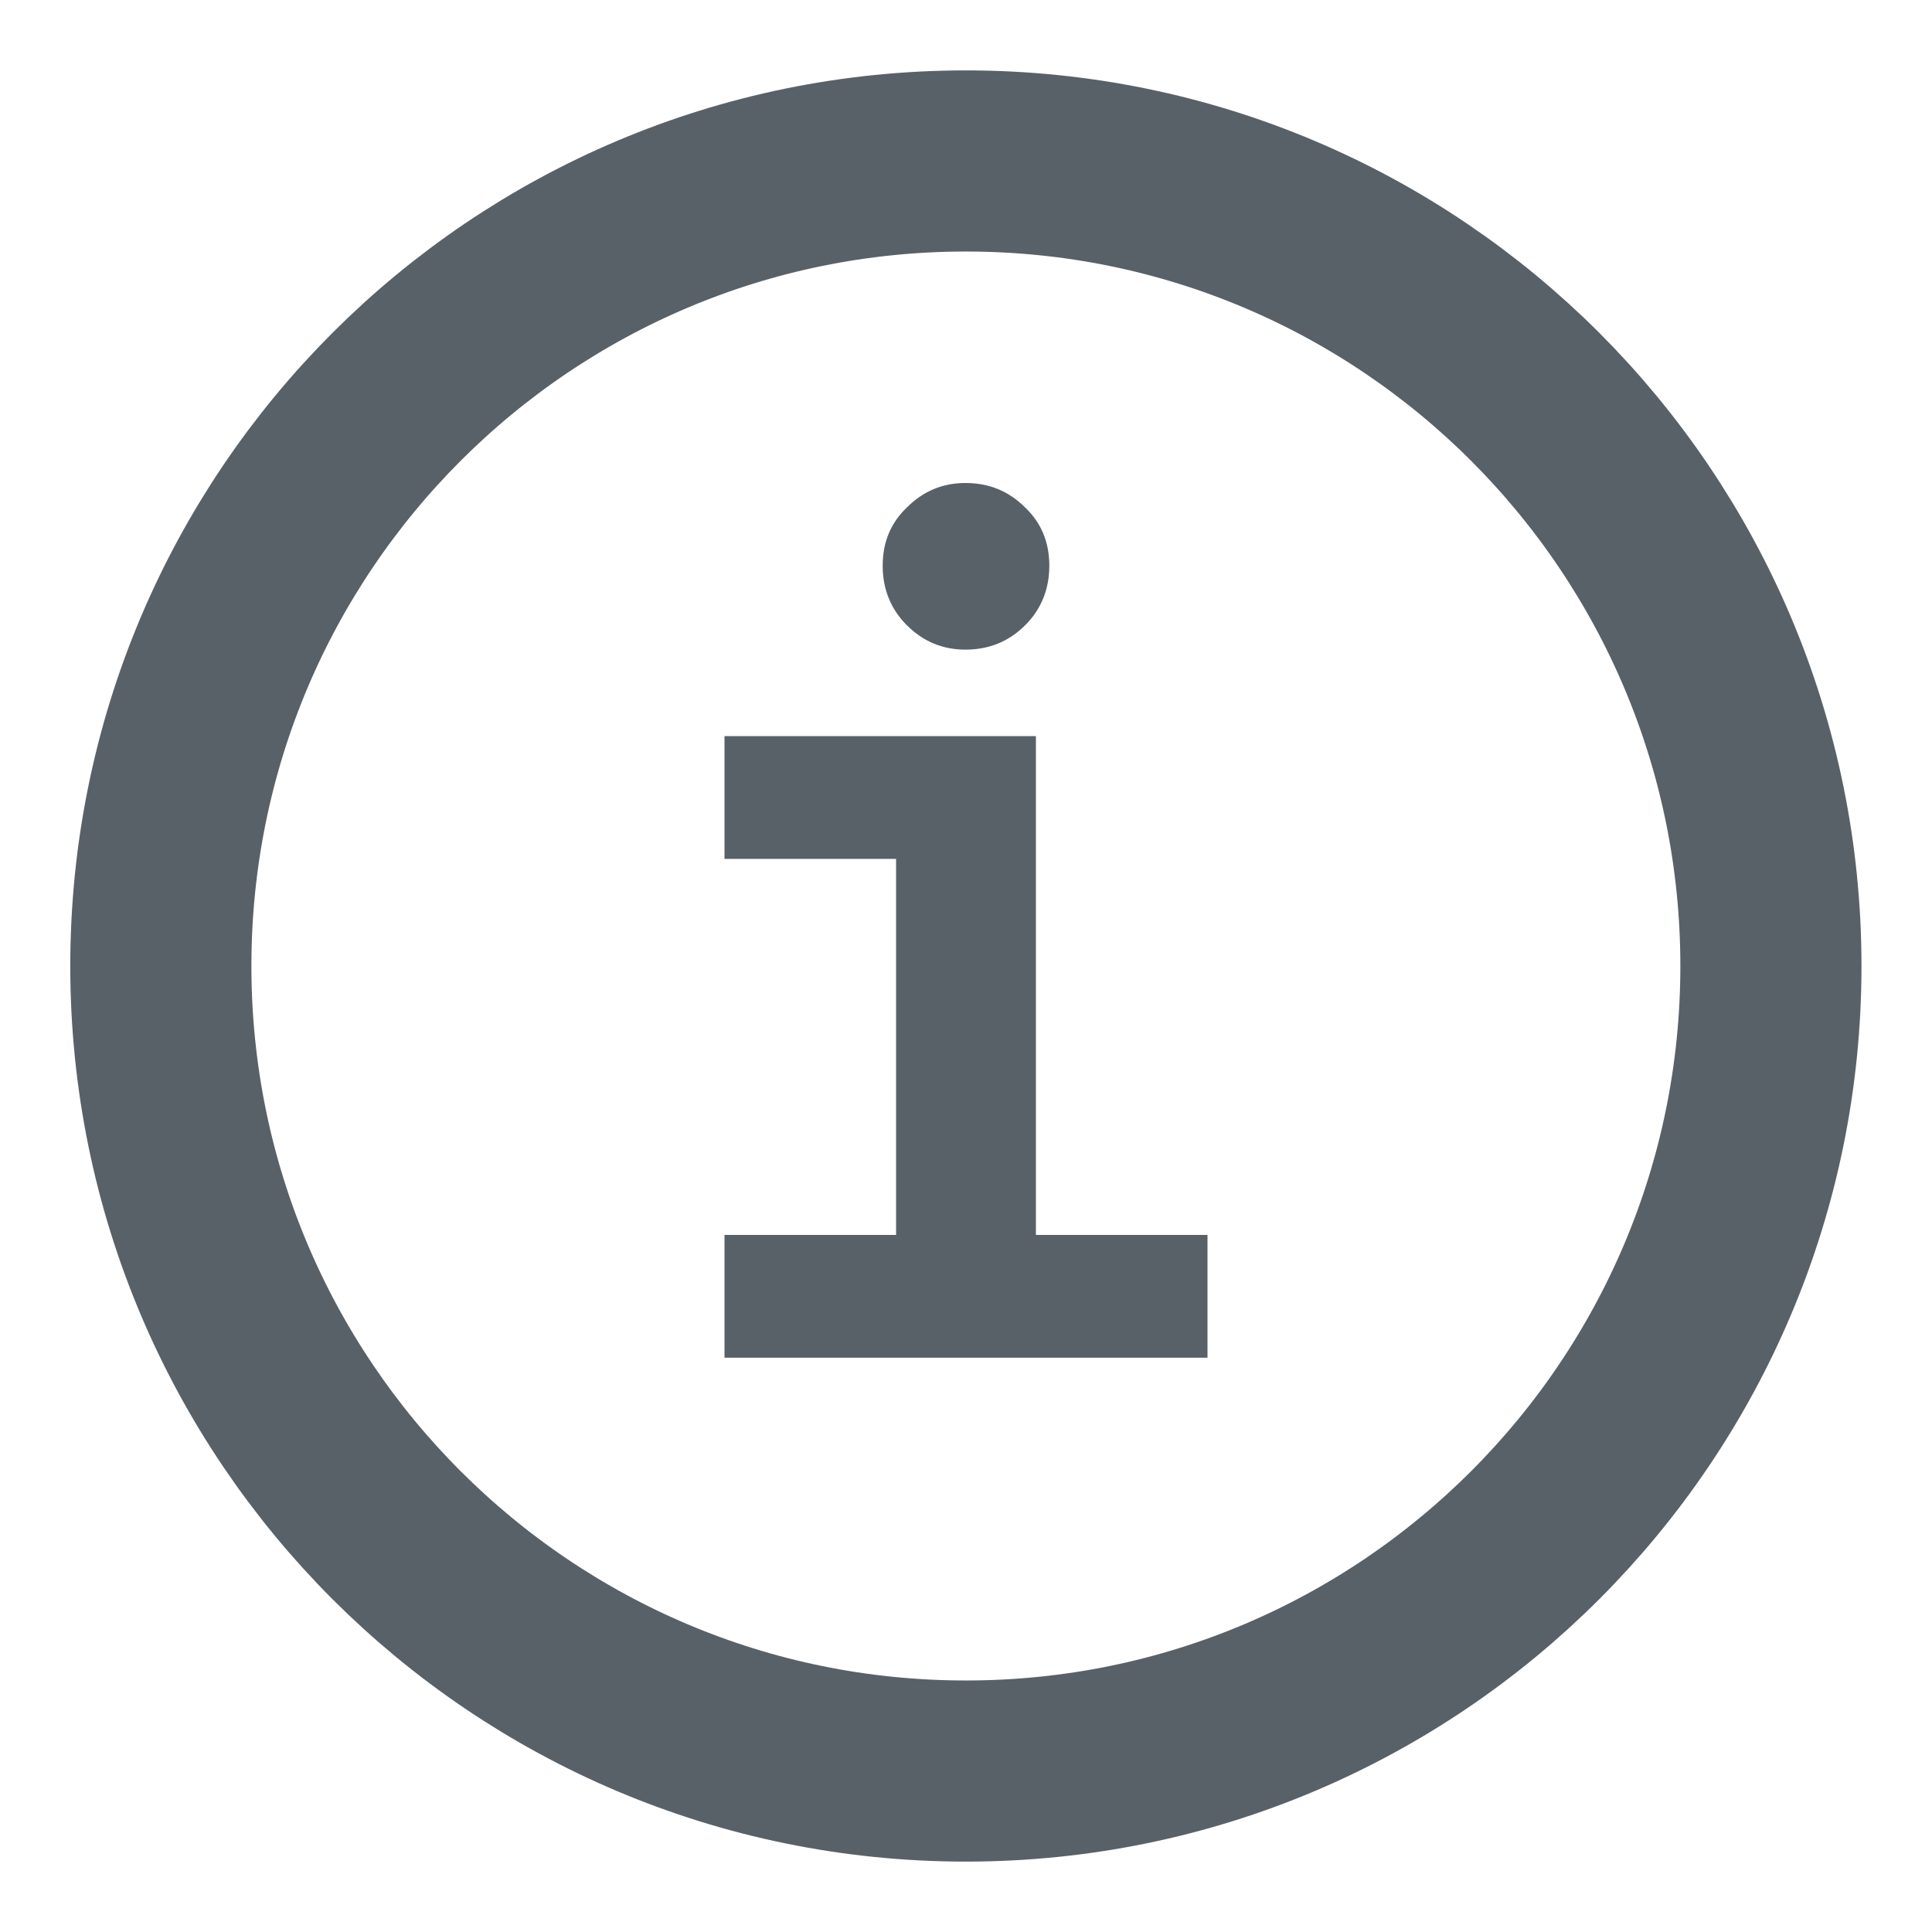
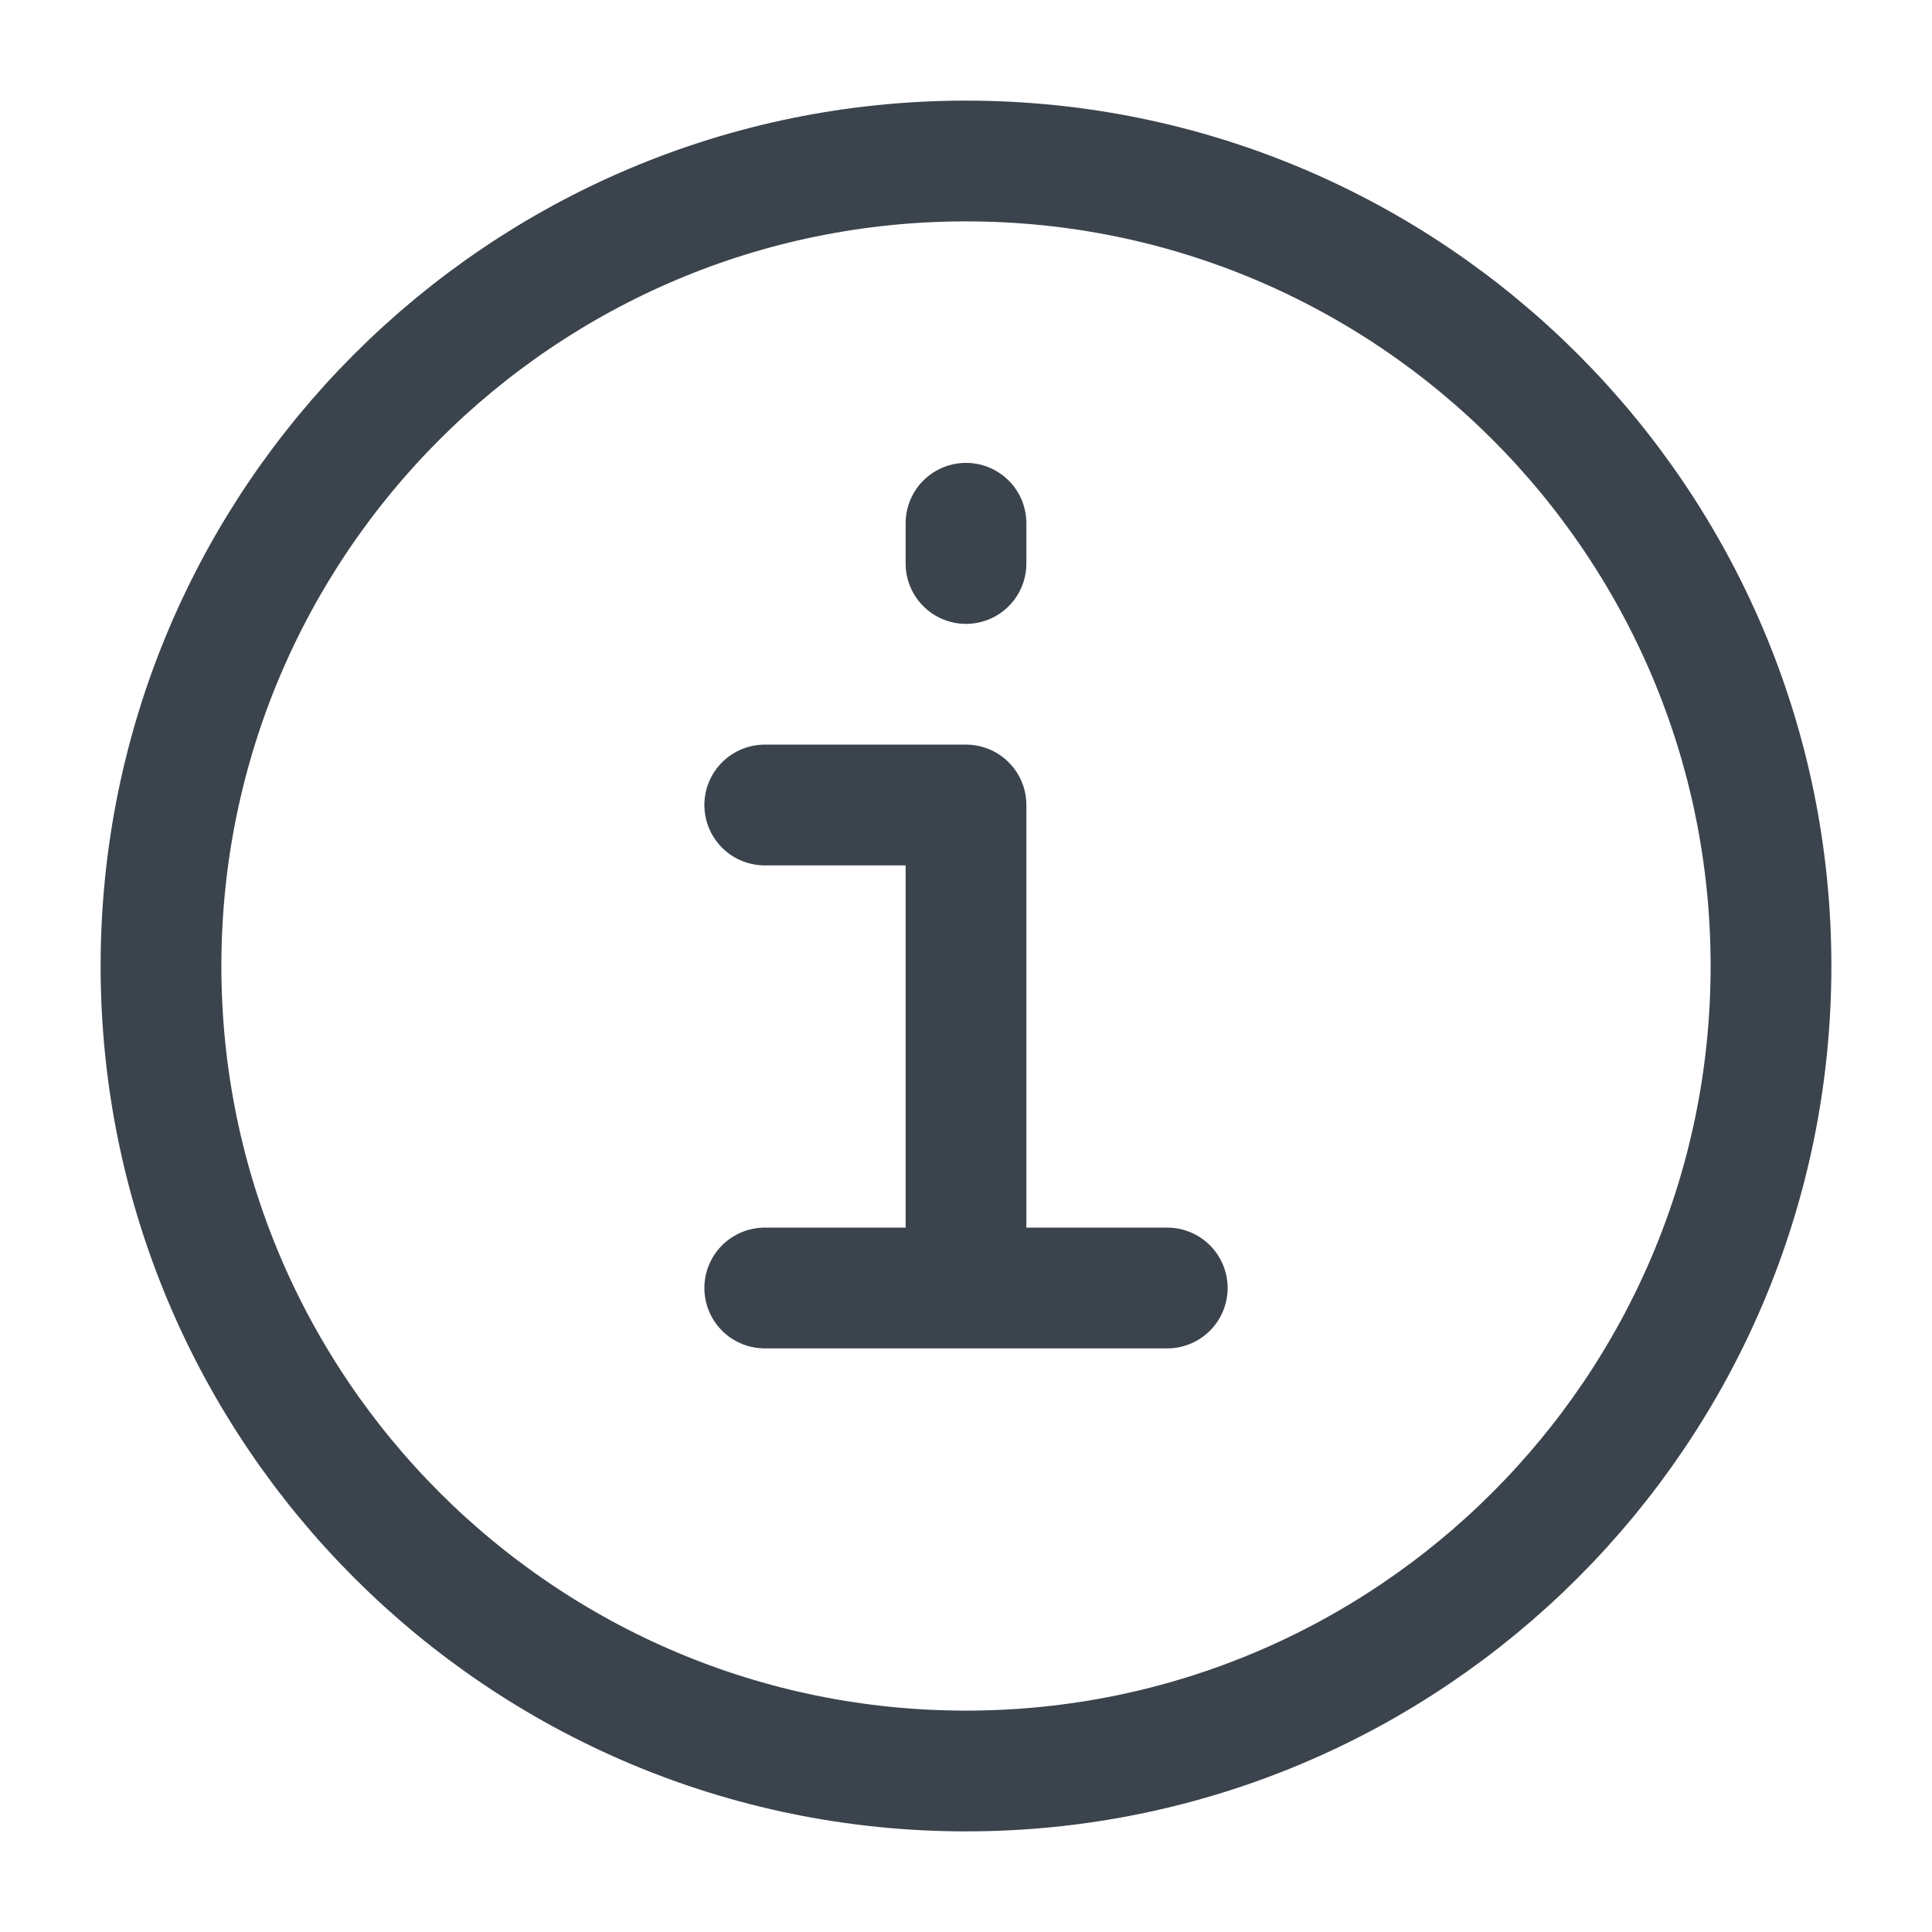
- <svg xmlns="http://www.w3.org/2000/svg" width="16" height="16" viewBox="0 0 16 16" fill="none">
-   <circle cx="7.999" cy="8" r="6.667" stroke="#596168" stroke-width="1.5" />
-   <path d="M7.995 5.38C7.807 5.38 7.646 5.313 7.511 5.179C7.377 5.045 7.31 4.88 7.31 4.685C7.31 4.49 7.377 4.329 7.511 4.202C7.646 4.067 7.807 4 7.995 4C8.19 4 8.354 4.067 8.489 4.202C8.623 4.329 8.69 4.49 8.69 4.685C8.69 4.88 8.623 5.045 8.489 5.179C8.354 5.313 8.19 5.38 7.995 5.38ZM8.579 10.227H10V11.244H6V10.227H7.421V7.113H6V6.096H8.579V10.227Z" fill="#596168" />
+ <svg xmlns="http://www.w3.org/2000/svg" width="24" height="24" fill="none" viewBox="0 0 24 24">
+   <path stroke="#3B444C" stroke-linecap="round" stroke-linejoin="round" stroke-width="1.5" d="M12 16v-6H9.5m2.5 6H9.5m2.5 0h2.5M12 6.5V7m0 15C6.48 22 2 17.52 2 12S6.48 2 12 2s10 4.48 10 10-4.48 10-10 10Z" vector-effect="non-scaling-stroke" />
</svg>
